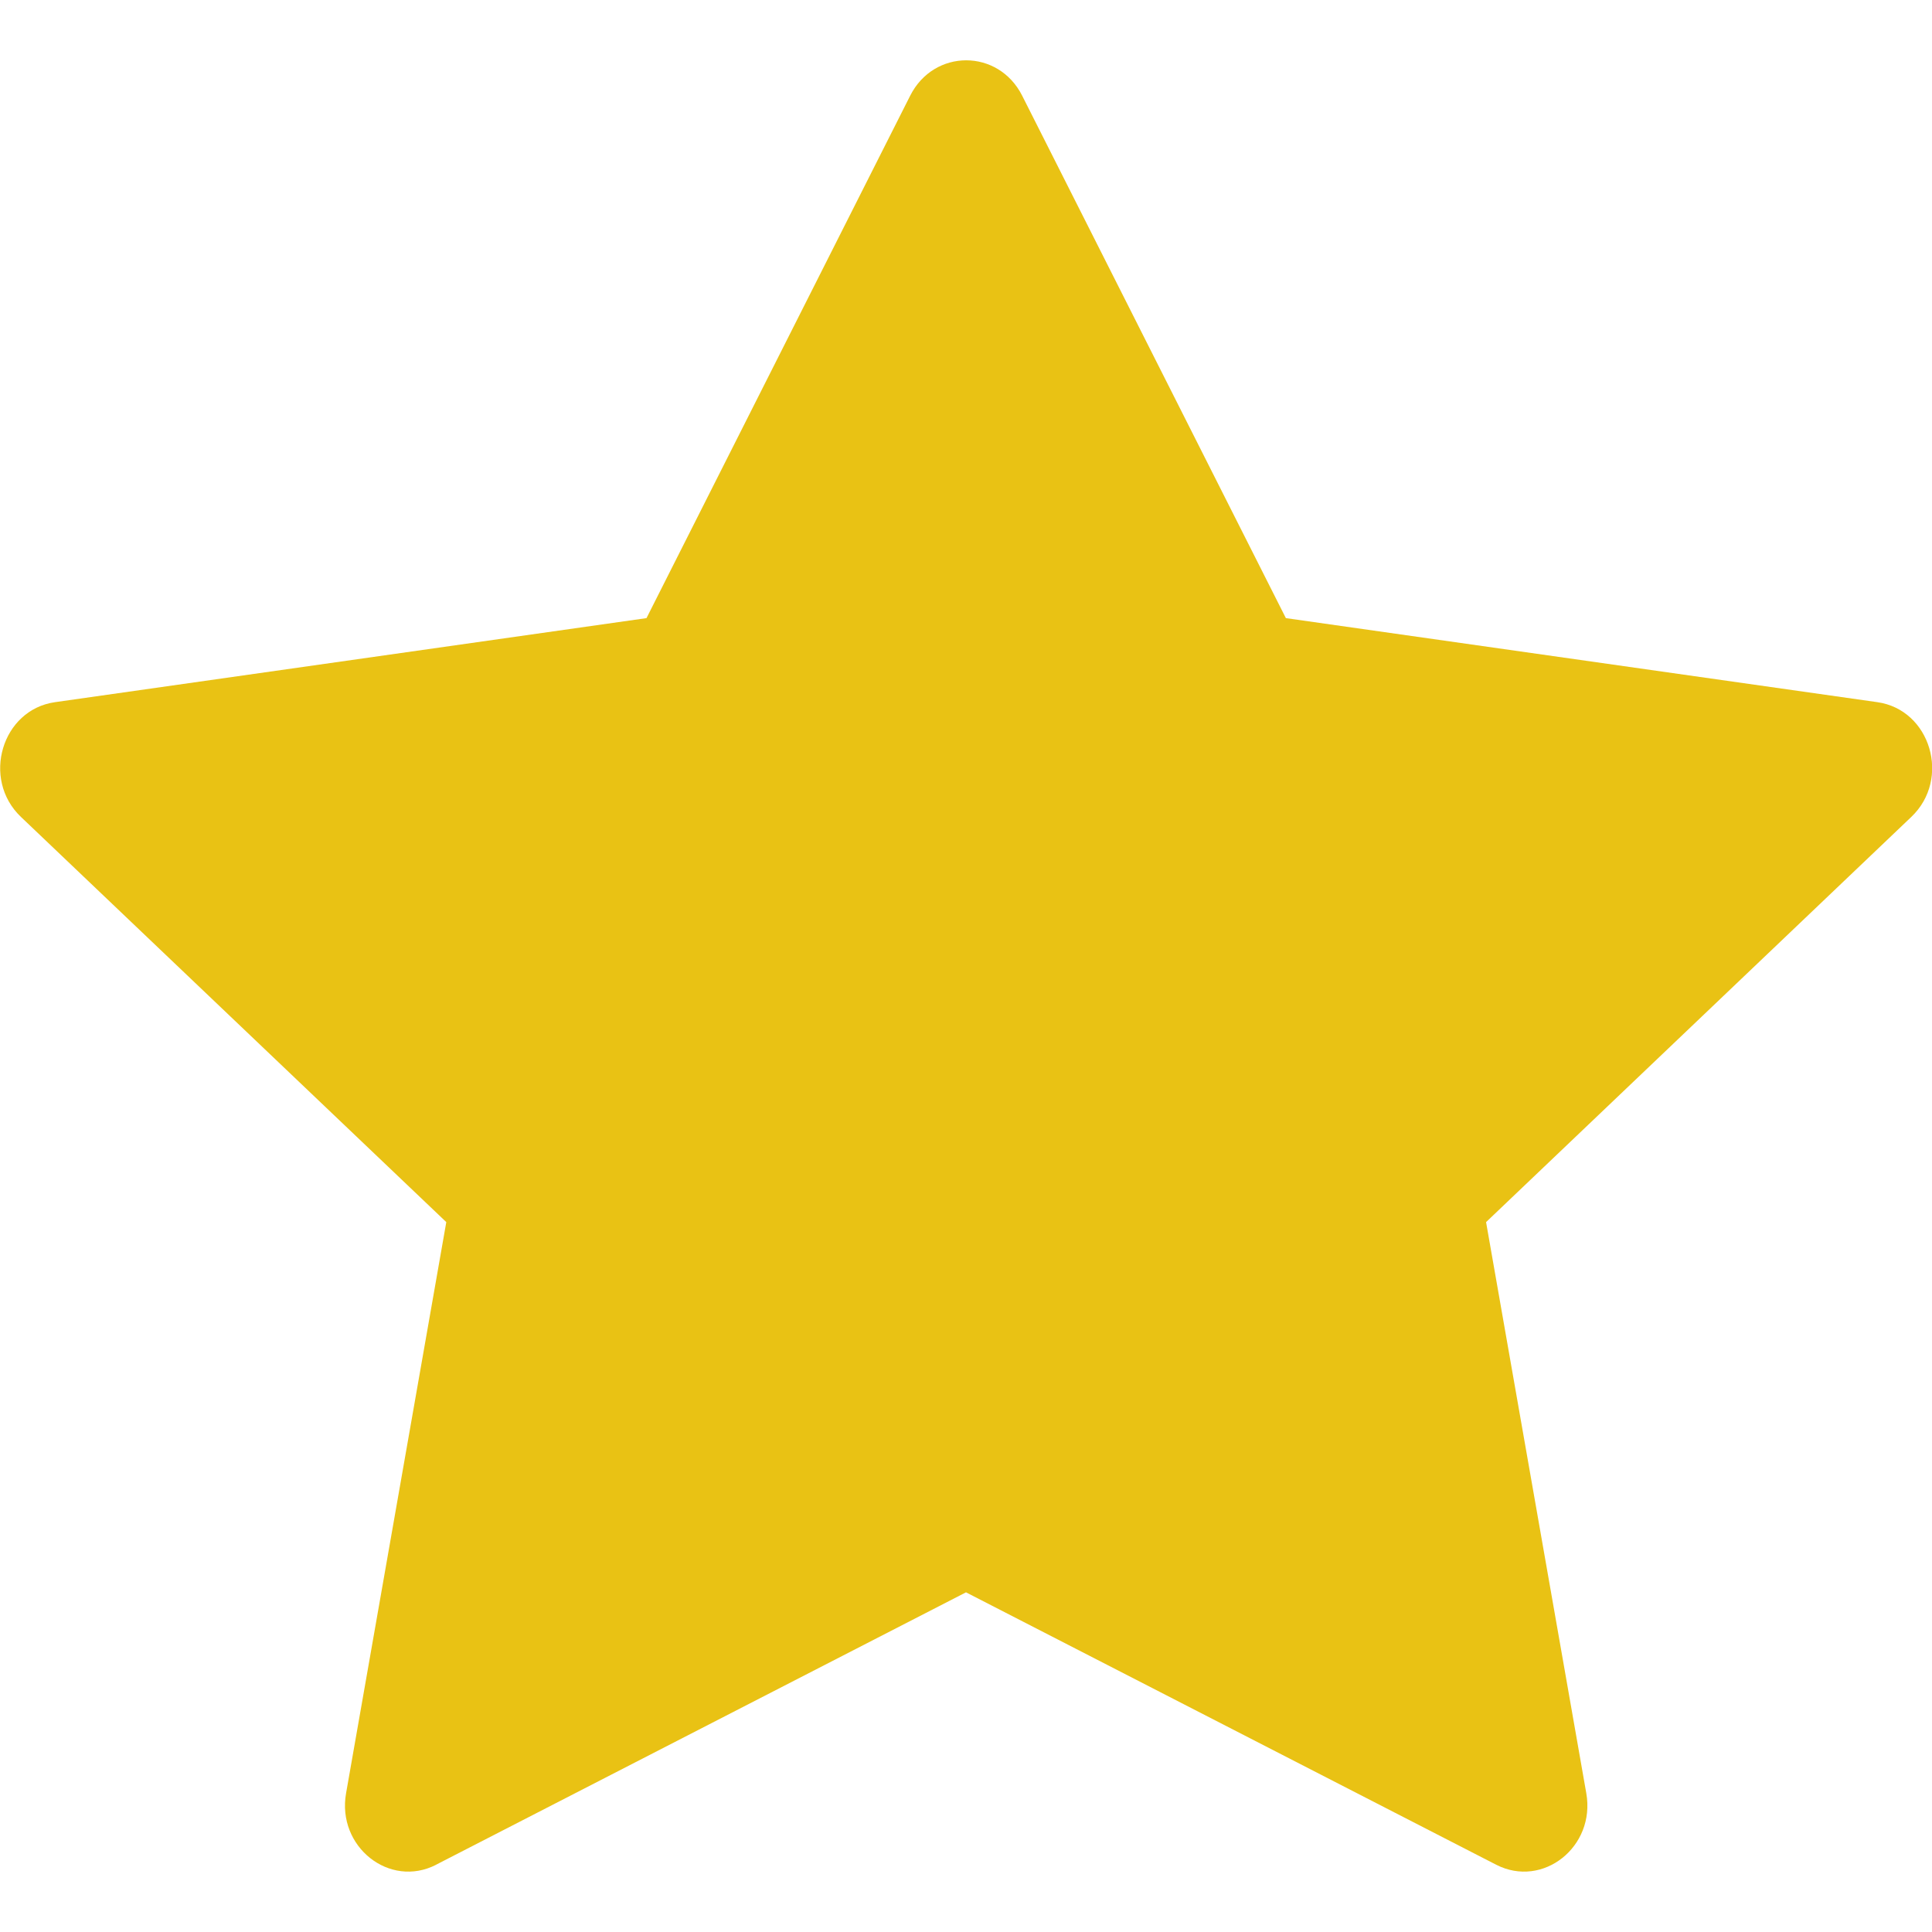
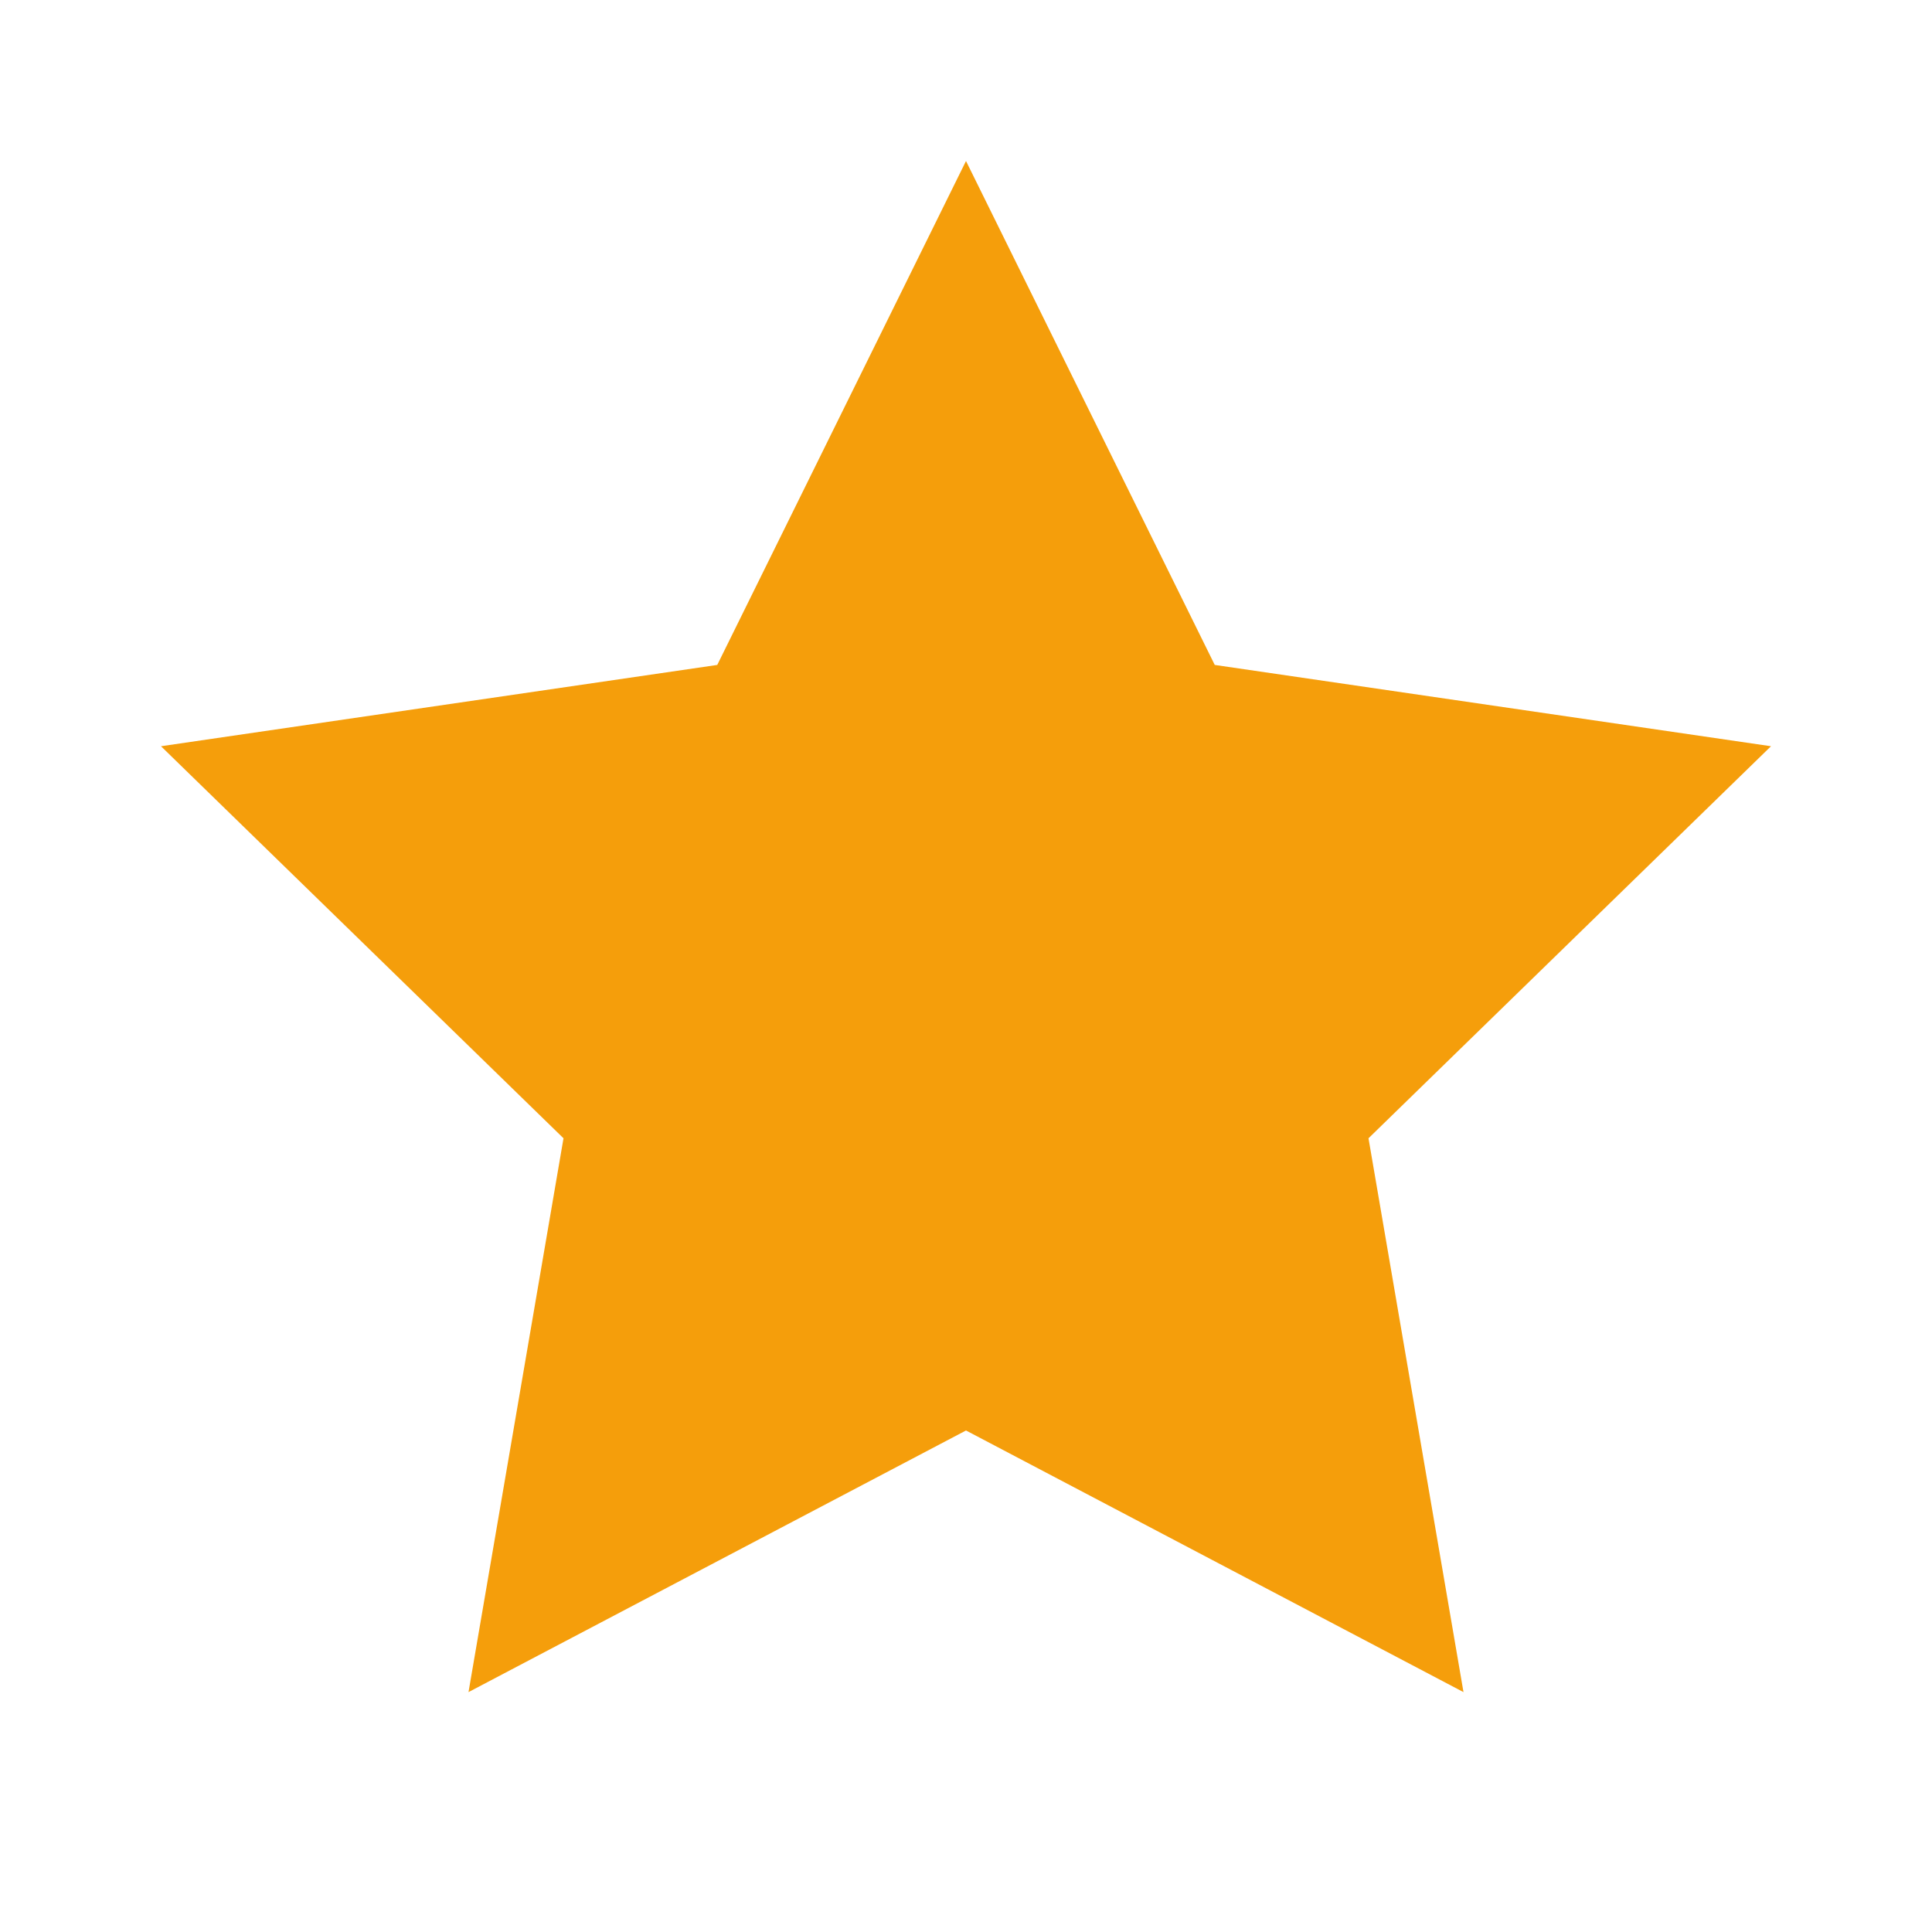
- <svg xmlns="http://www.w3.org/2000/svg" width="16" height="16" fill="#e9c214" class="bi bi-star-fill" viewBox="0 0 16 16">
-   <path d="M3.612 15.443c-.386.198-.824-.149-.746-.592l.83-4.73L.173 6.765c-.329-.314-.158-.888.283-.95l4.898-.696L7.538.792c.197-.39.73-.39.927 0l2.184 4.327 4.898.696c.441.062.612.636.282.95l-3.522 3.356.83 4.73c.078.443-.36.79-.746.592L8 13.187l-4.389 2.256z" />
+ <svg xmlns="http://www.w3.org/2000/svg" viewBox="0 0 24 24" fill="#F59E0B" width="18" height="18">
+   <path d="M12 2l3.09 6.26L22 9.27l-5 4.87 1.18 6.88L12 17.77l-6.18 3.25L7 14.14 2 9.27l6.91-1.01L12 2z" />
</svg>
